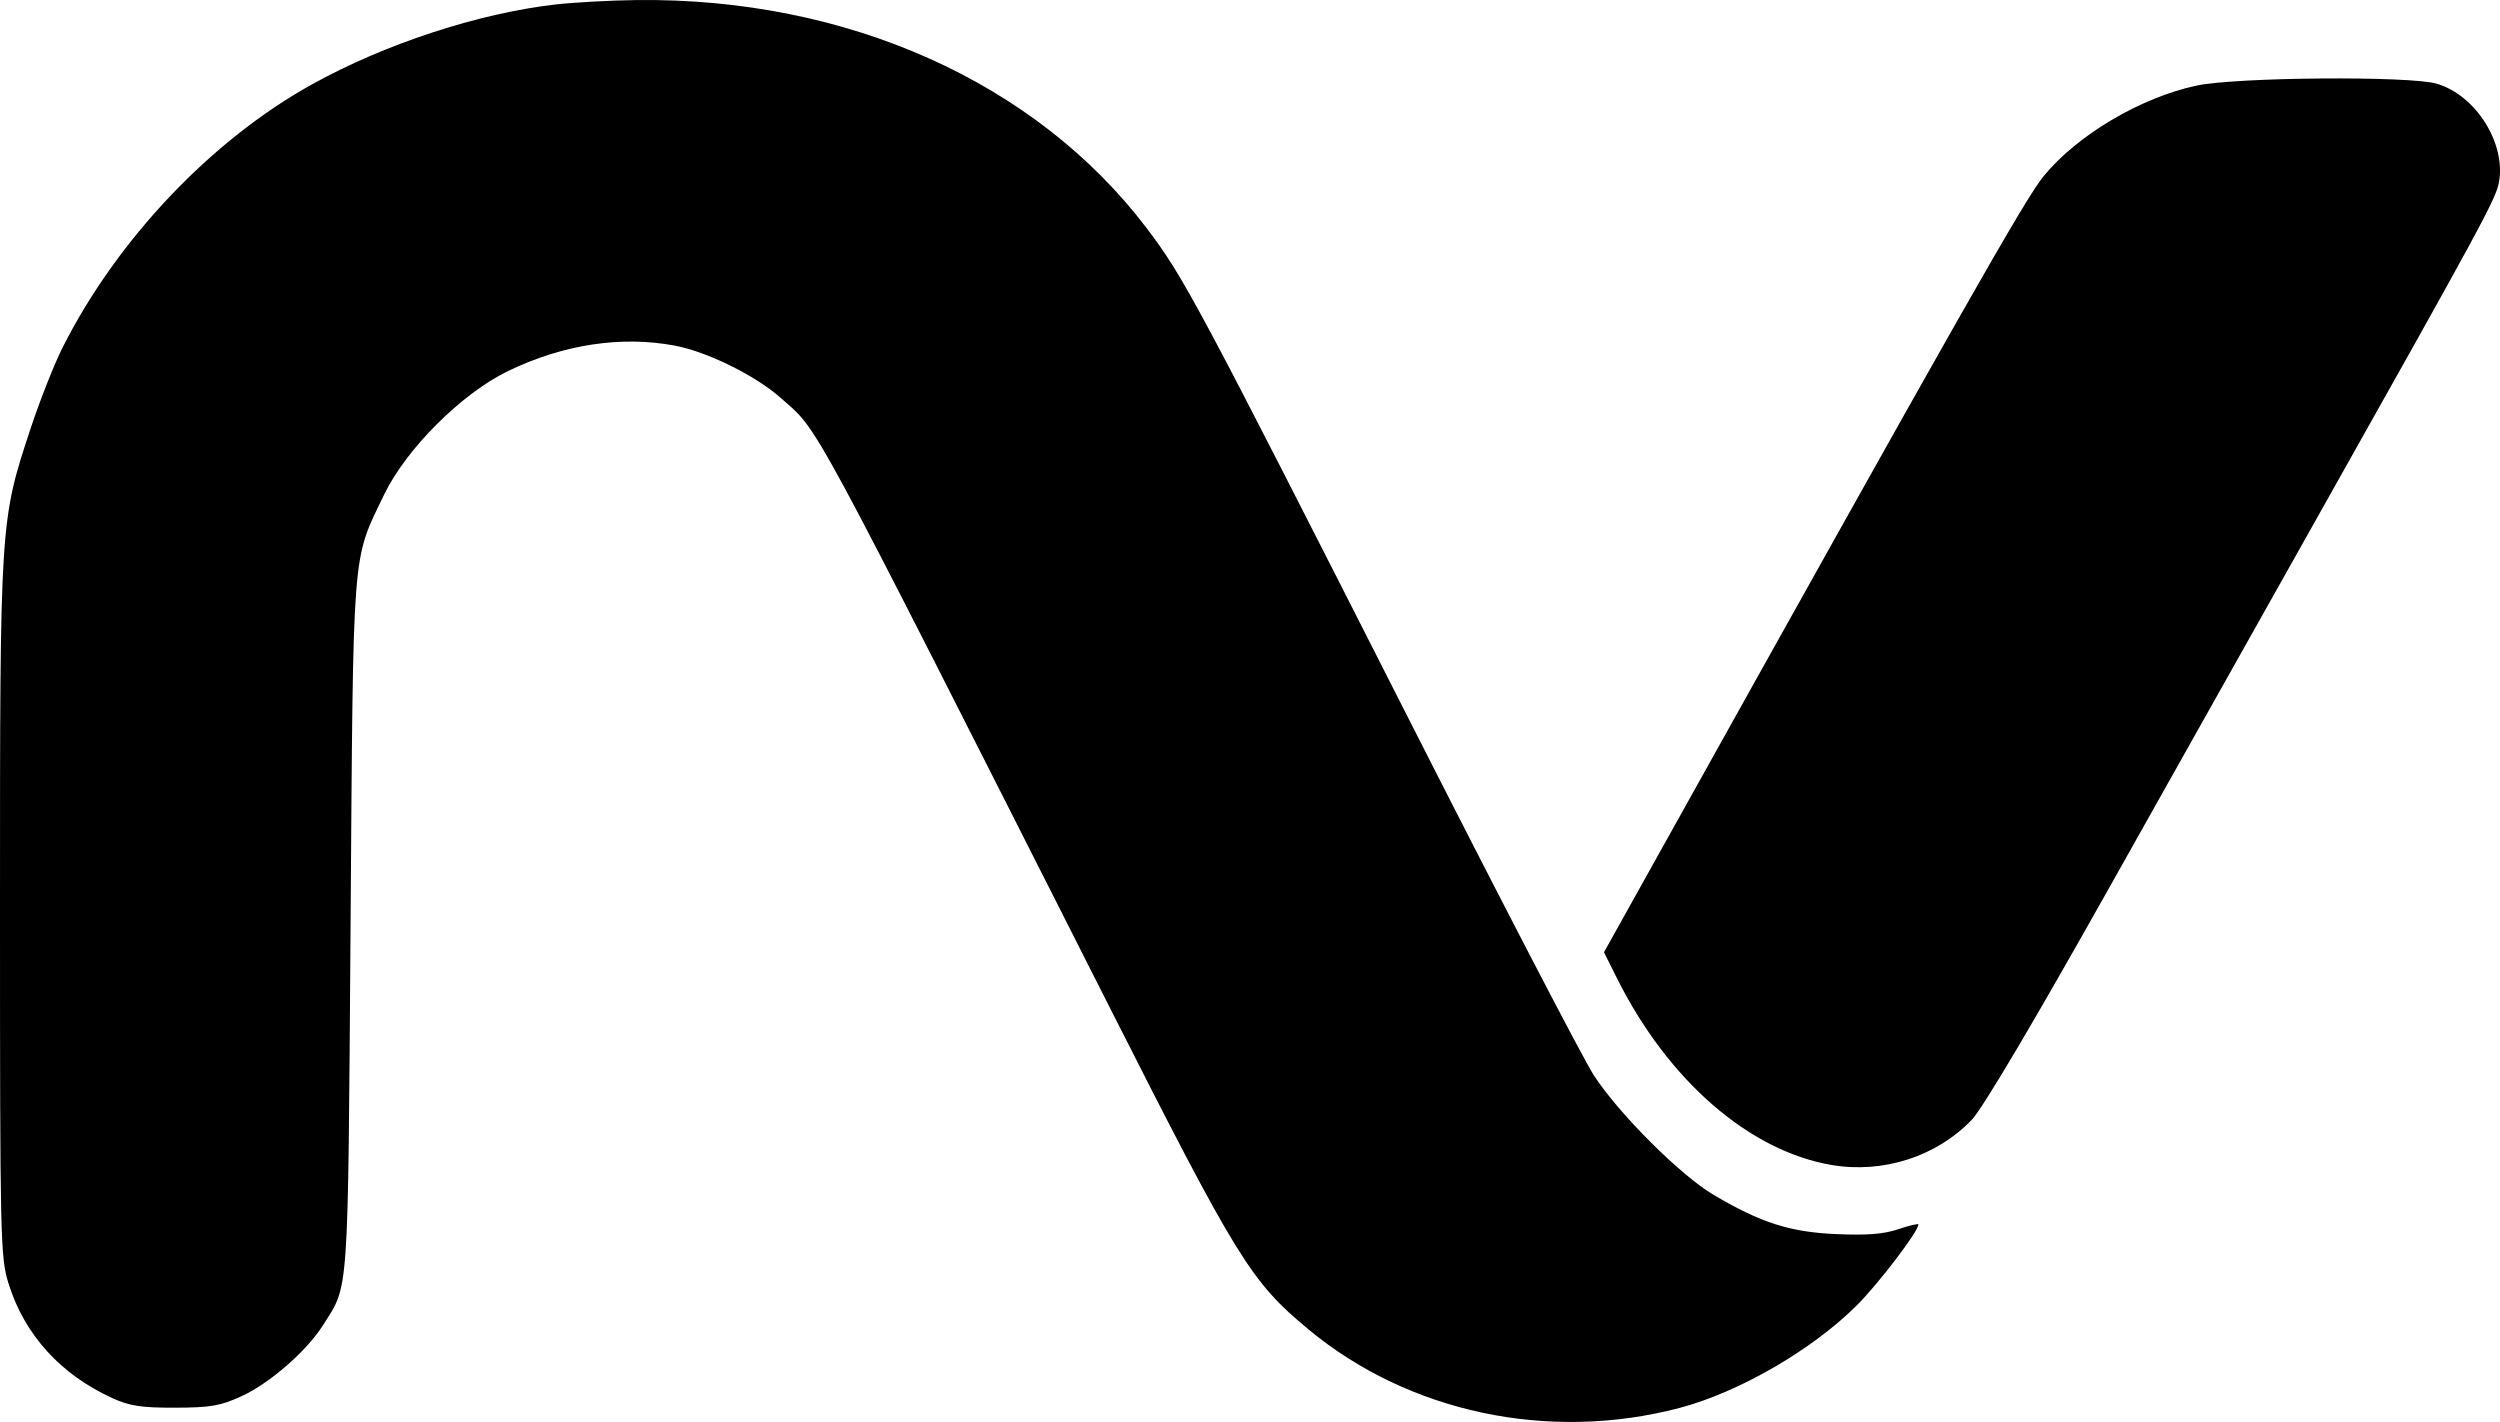
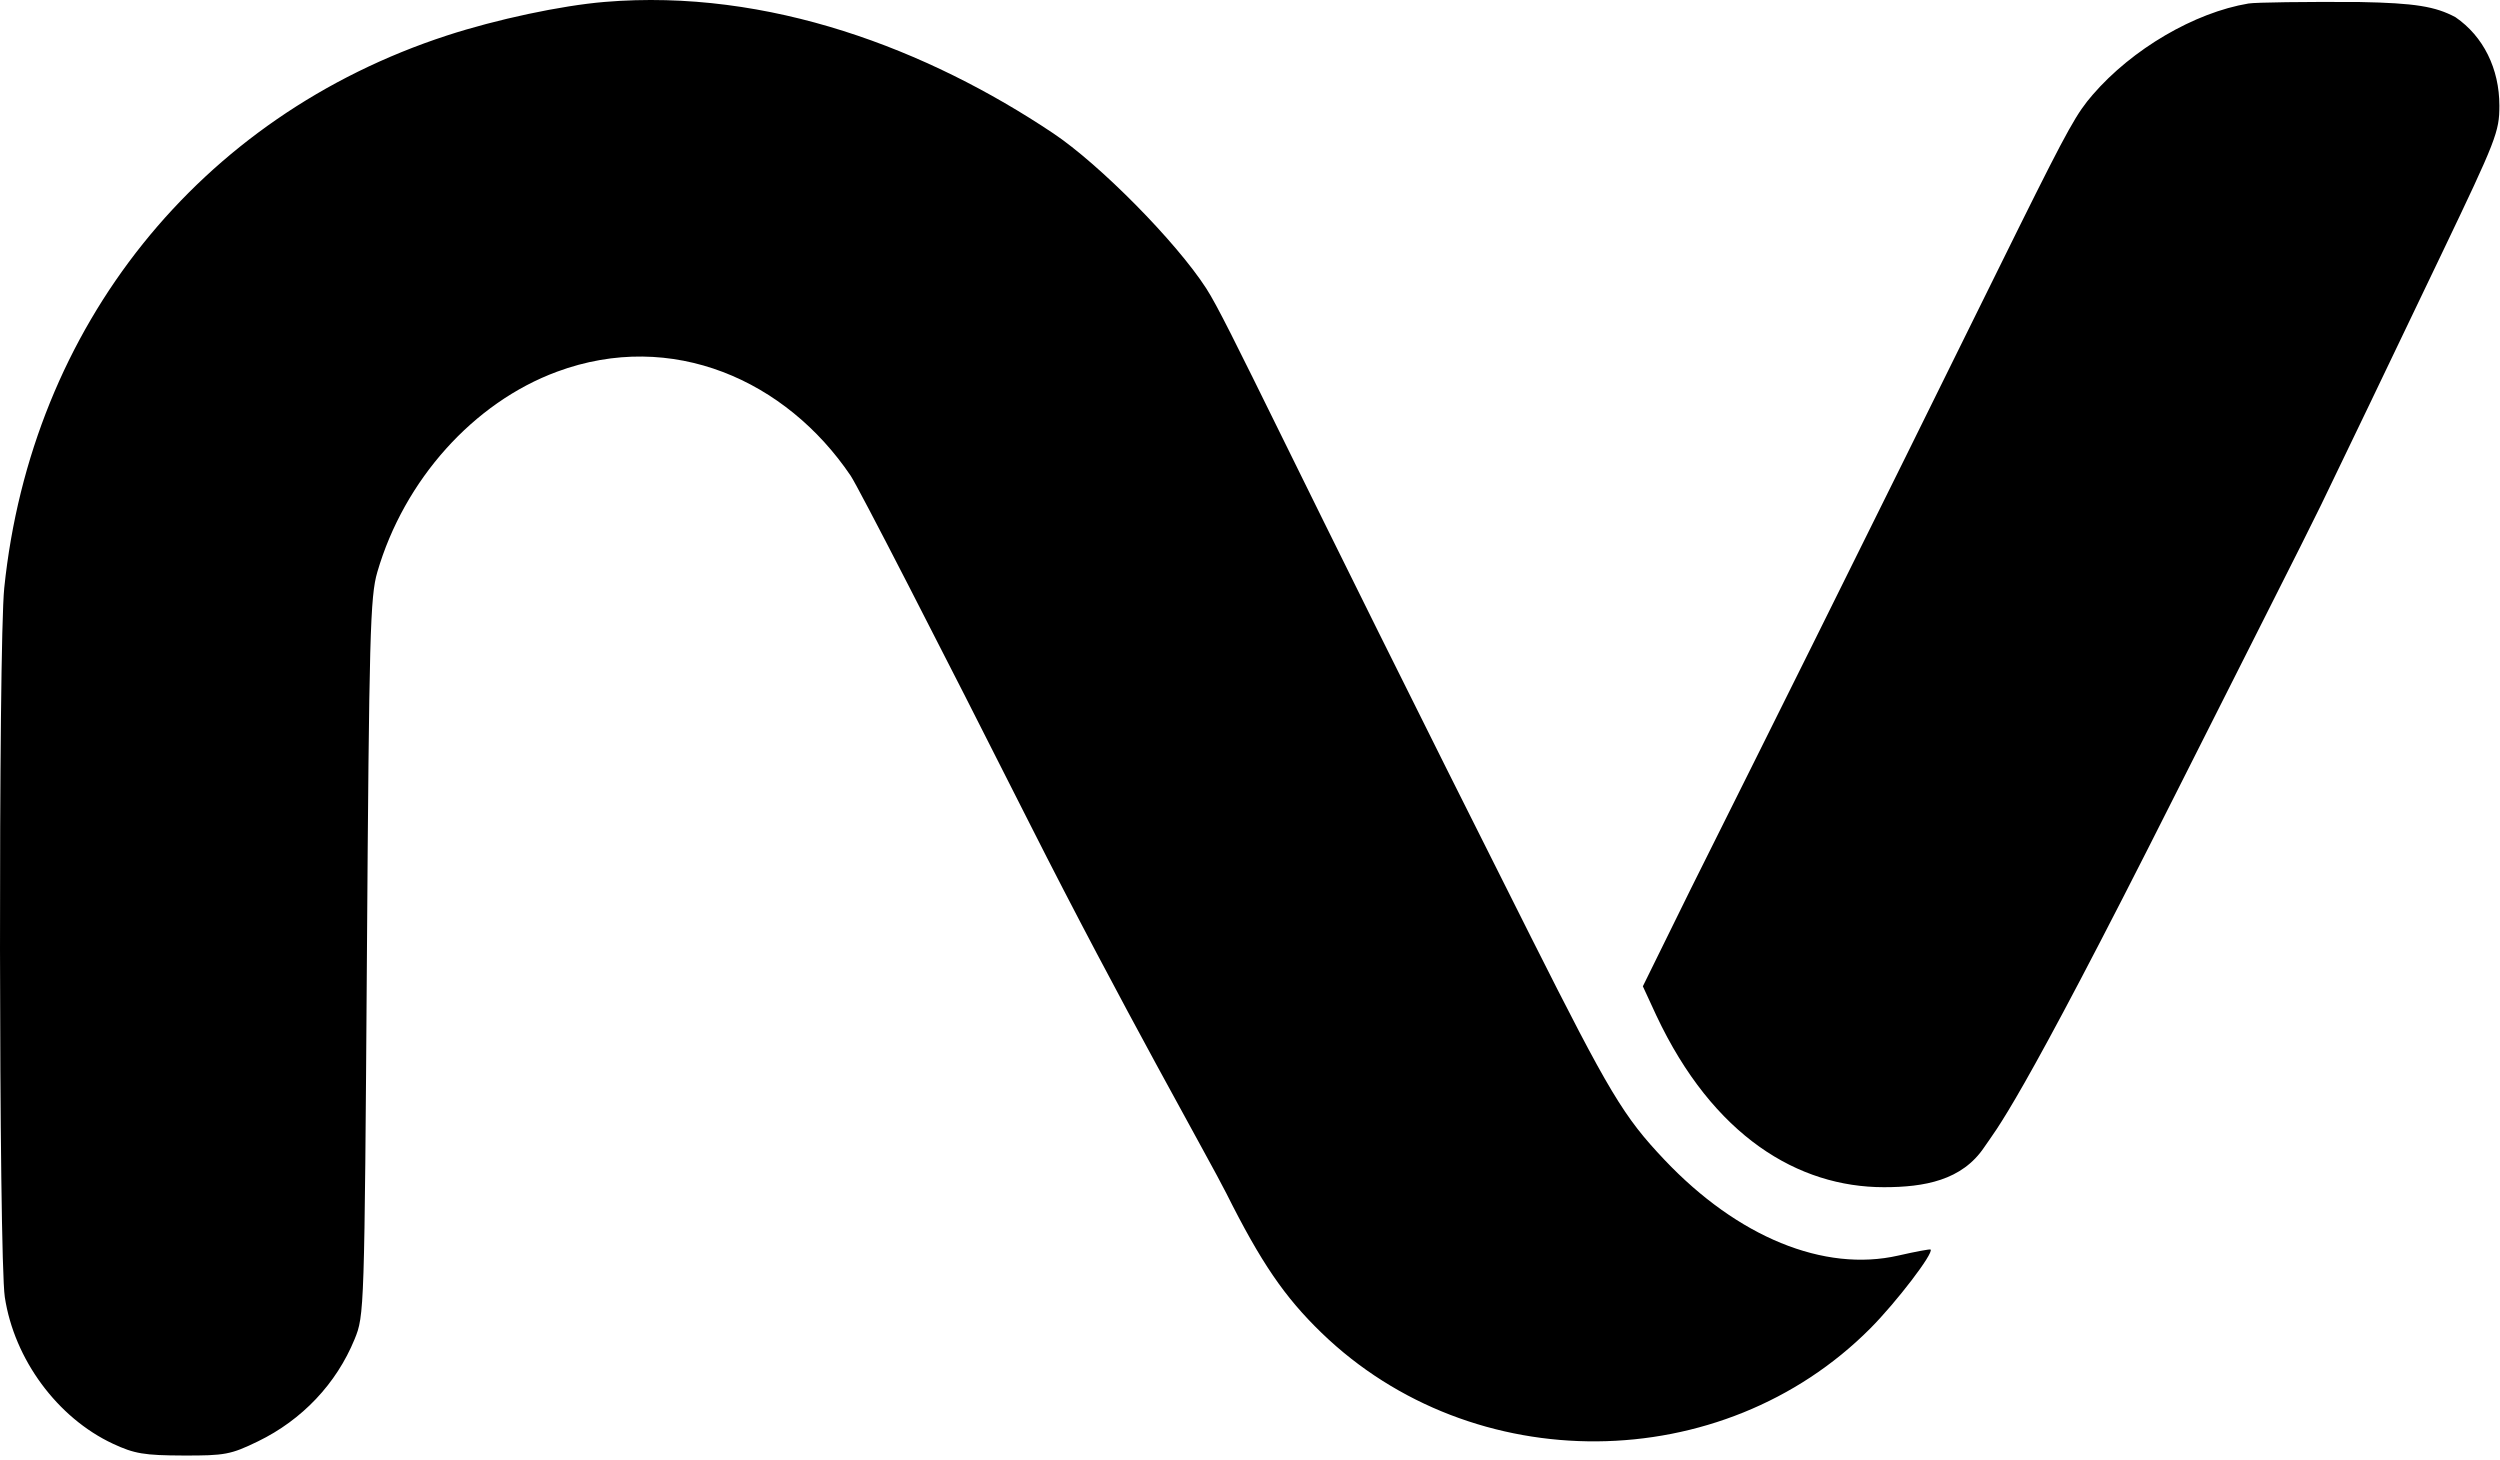
- <svg xmlns="http://www.w3.org/2000/svg" viewBox="0 0 974 554">
-   <path fill-rule="evenodd" clip-rule="evenodd" d="M216.391 1.749C186.292 5.197 149.831 17.166 121.516 32.888C82.232 54.704 45.626 93.316 24.434 135.29C21.173 141.748 15.556 155.958 11.948 166.868C-0.017 203.063 1.38087e-07 202.798 1.38087e-07 354.129C1.38087e-07 483.322 0.148 489.853 3.321 500.045C9.524 519.983 23.557 535.477 43.771 544.706C50.493 547.775 55.088 548.475 68.257 548.437C82.091 548.398 85.9 547.732 94.229 543.902C105.114 538.894 119.443 526.398 125.797 516.368C136.038 500.207 135.522 507.639 136.577 360.808C137.654 210.898 137.024 218.983 149.651 192.714C158.219 174.892 179.894 153.276 197.945 144.554C219.444 134.164 242.066 130.726 262.983 134.669C275.529 137.035 294.404 146.348 304.06 154.939C319.522 168.693 312.589 155.859 431.714 391.259C482.136 490.896 487.292 499.265 509.766 517.918C548.838 550.344 603.385 561.906 654.276 548.55C677.446 542.468 706.11 525.872 723.522 508.455C731.932 500.043 747.412 479.709 747.412 477.075C747.412 476.611 743.913 477.423 739.633 478.883C733.95 480.818 727.399 481.337 715.316 480.803C697.302 480.006 686.106 476.421 667.639 465.535C654.716 457.917 630.463 433.686 620.9 418.843C616.668 412.271 584.157 349.67 548.657 279.73C466.273 117.428 461.232 107.987 446.707 88.851C403.493 31.915 329.896 -0.973 247.924 0.022C237.798 0.145 223.608 0.921 216.391 1.749ZM855.77 33.351C834.023 37.992 809.321 52.61 796.24 68.58C789.005 77.411 764.613 120.372 644.875 335.181L624.907 371.002L630.046 381.267C649.901 420.918 681.391 448.322 713.463 453.86C733.597 457.335 754.591 450.57 768.26 436.202C772.492 431.754 792.639 397.718 821.986 345.446C847.813 299.445 884.498 234.156 903.507 200.359C967.198 87.129 972.421 77.491 973.598 70.993C976.351 55.819 964.592 37.156 949.425 32.622C939.018 29.51 871.288 30.038 855.77 33.351Z" fill="#000000" />
+ <svg xmlns="http://www.w3.org/2000/svg" viewBox="0 0 560 327">
+   <path fill-rule="evenodd" clip-rule="evenodd" d="M135.428 0.432C125.703 1.244 111.203 4.333 100.088 7.961C44.66 26.051 6.998 73.06 0.952 131.7C-0.389 144.701 -0.282 281.593 1.075 290.546C3.19 304.483 12.855 317.592 25.301 323.398C30.1 325.637 32.308 326.007 41.034 326.036C50.39 326.068 51.699 325.82 57.781 322.867C67.672 318.064 75.339 309.961 79.424 299.995C81.611 294.66 81.638 293.81 82.187 214.422C82.688 142.108 82.916 133.64 84.518 128.148C90.538 107.493 106.063 90.18 124.77 83.261C150.566 73.719 176.108 85.189 190.553 106.57C192.225 109.045 210.286 144.145 230.689 184.57C251.092 224.995 271.081 260.085 274.7 267.307C282.475 282.827 287.728 290.522 296.022 298.55C329.92 331.356 385.752 330.909 418.947 297.565C424.763 291.722 433.202 280.683 432.453 279.896C432.324 279.759 429.073 280.365 425.23 281.243C408.606 285.038 389.242 277.115 372.856 259.813C363.671 250.114 360.539 244.889 342.953 209.932C286.907 98.519 275.092 72.174 270.178 64.57C263.451 54.161 246.352 36.836 235.913 29.853C207.819 11.061 172.235 -2.642 135.428 0.432ZM503.659 0.786C491.564 2.81 477.601 10.989 468.765 21.225C461.822 29.269 461.528 33.414 378.807 198.973L368 220.932L371 227.432C383.747 254.549 402.822 265.932 422 265.932C431.024 265.932 439.505 264.433 444.5 256.932C447.115 253.004 451.578 248.914 487.526 177.467C501.901 148.896 516.457 120.278 519.873 113.201C528.03 96.304 531.652 88.76 547.003 56.698C559.166 31.294 559.86 29.512 559.862 23.676C559.864 15.385 556.269 8.134 550.04 3.862C545.553 1.442 540.913 0.682 528.592 0.454C516.461 0.372 505.241 0.522 503.659 0.786Z" fill="#000000" />
</svg>
